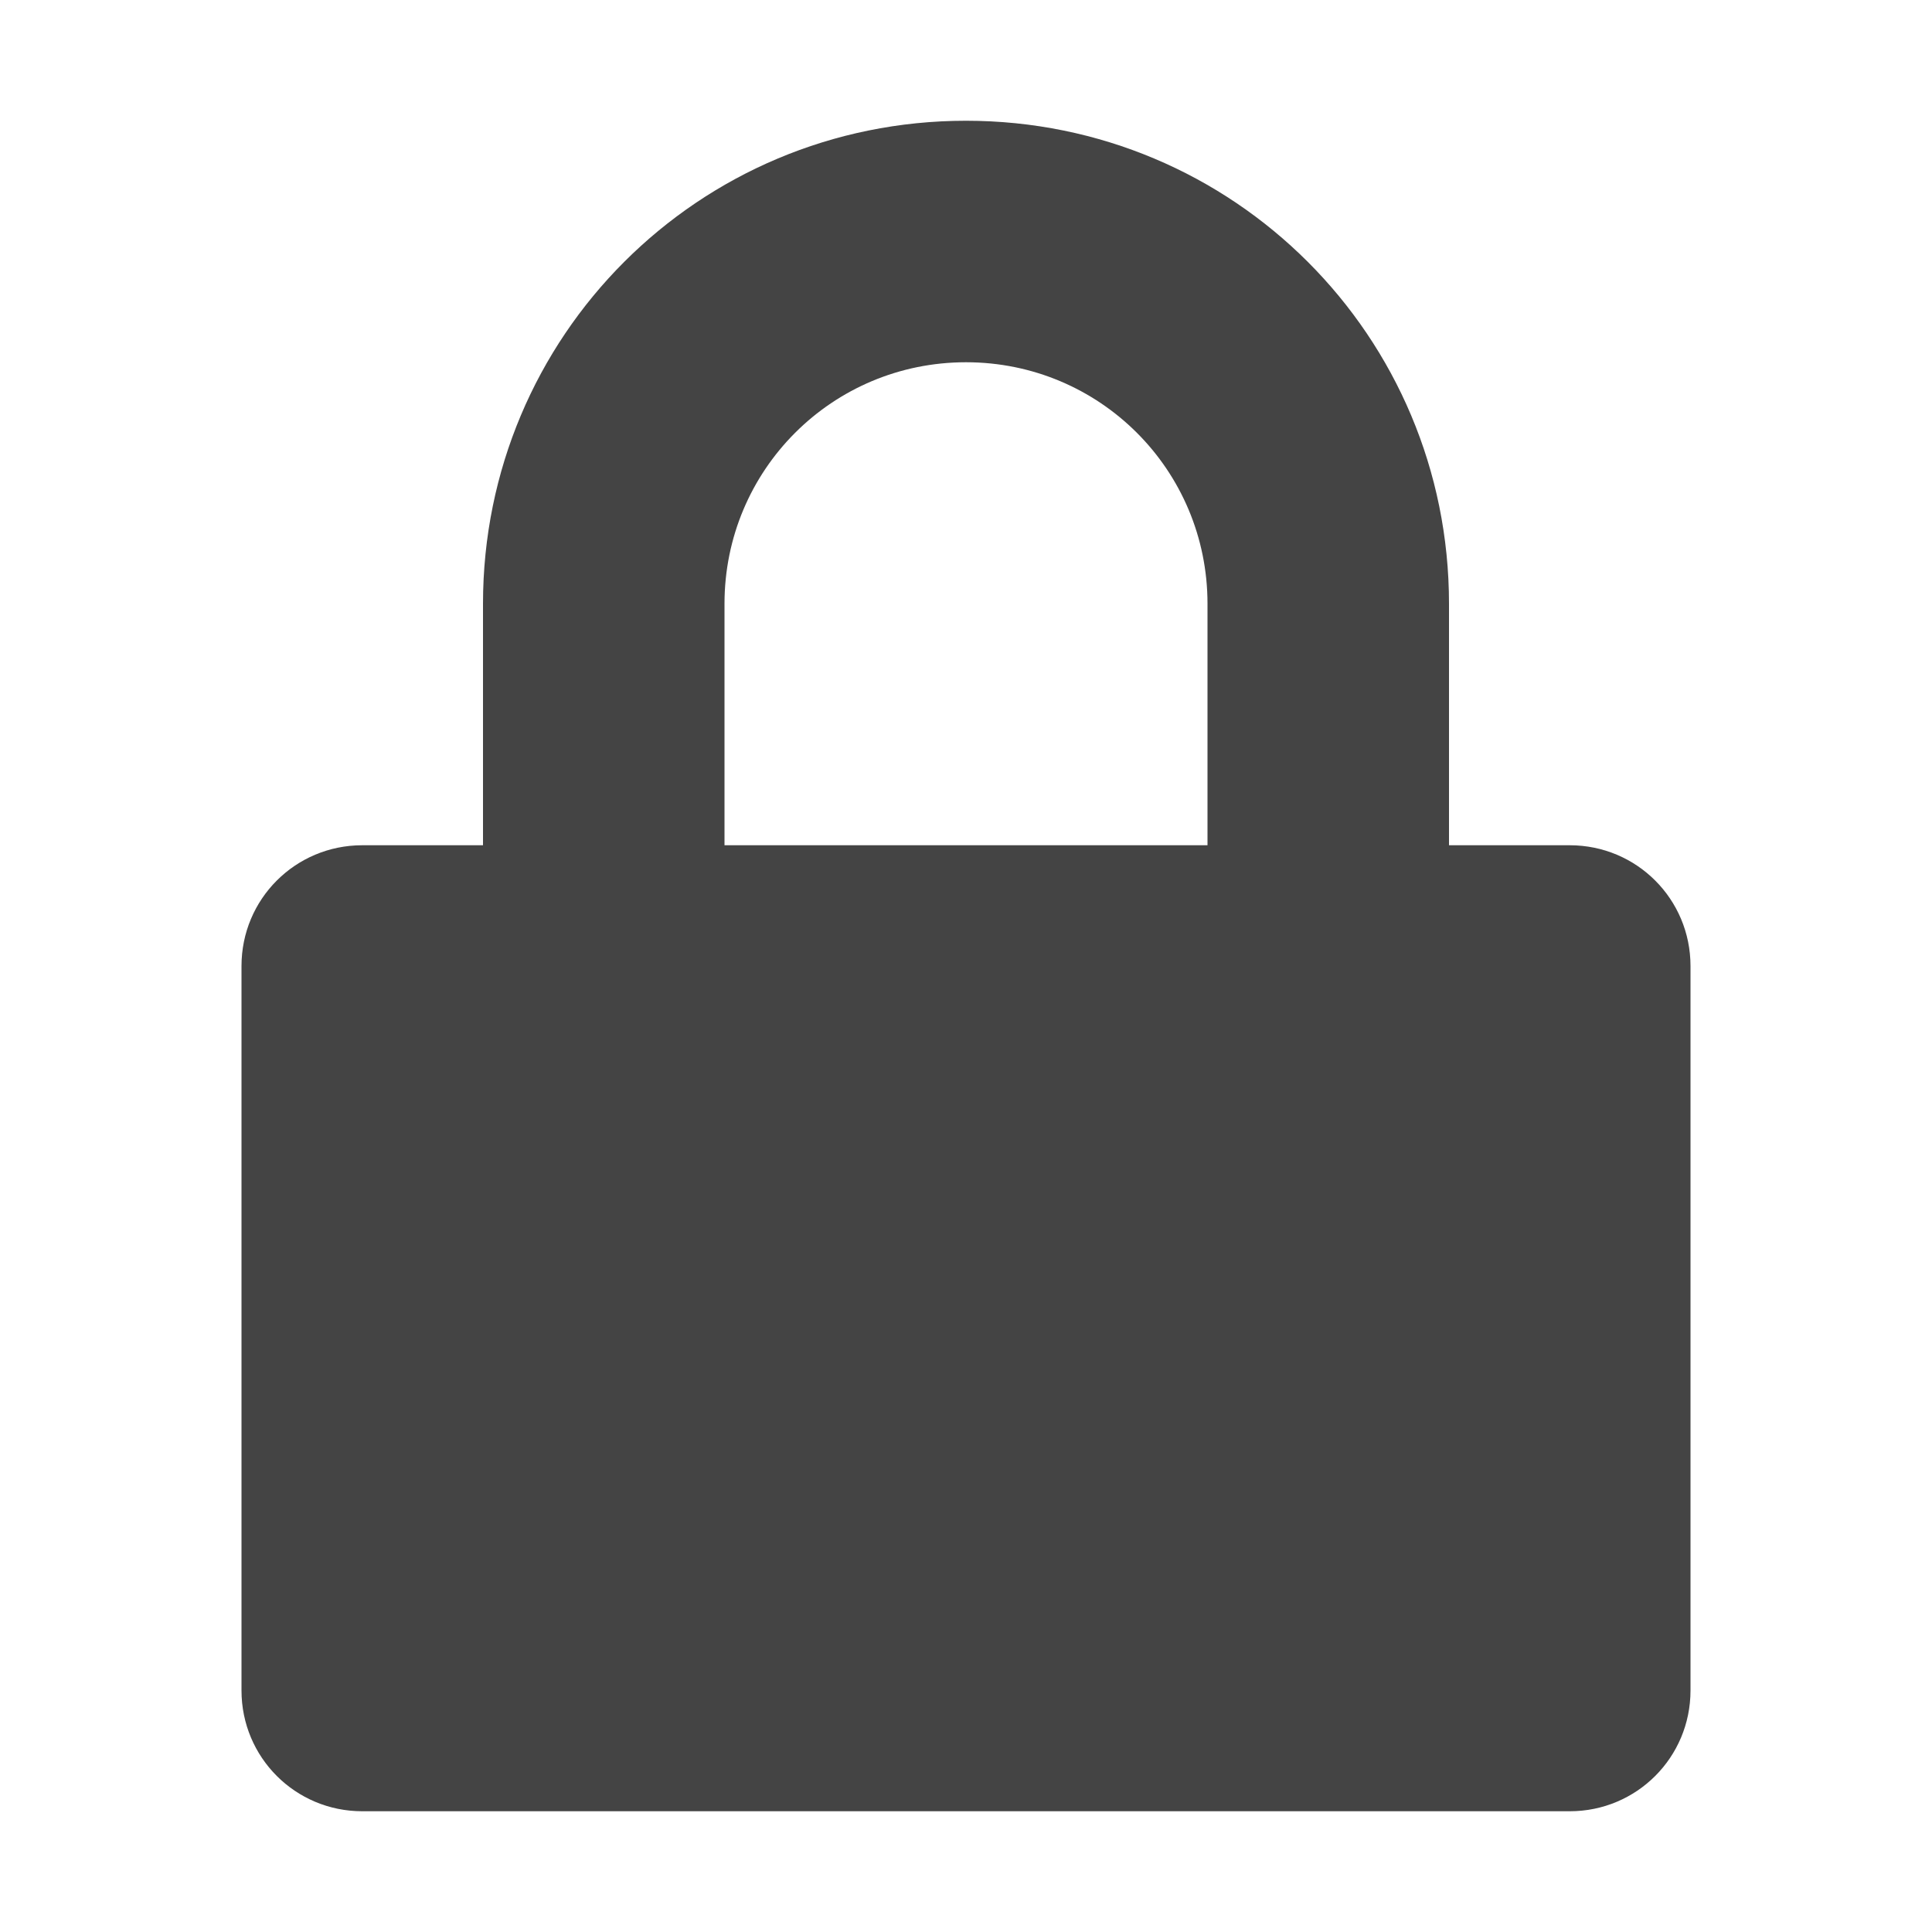
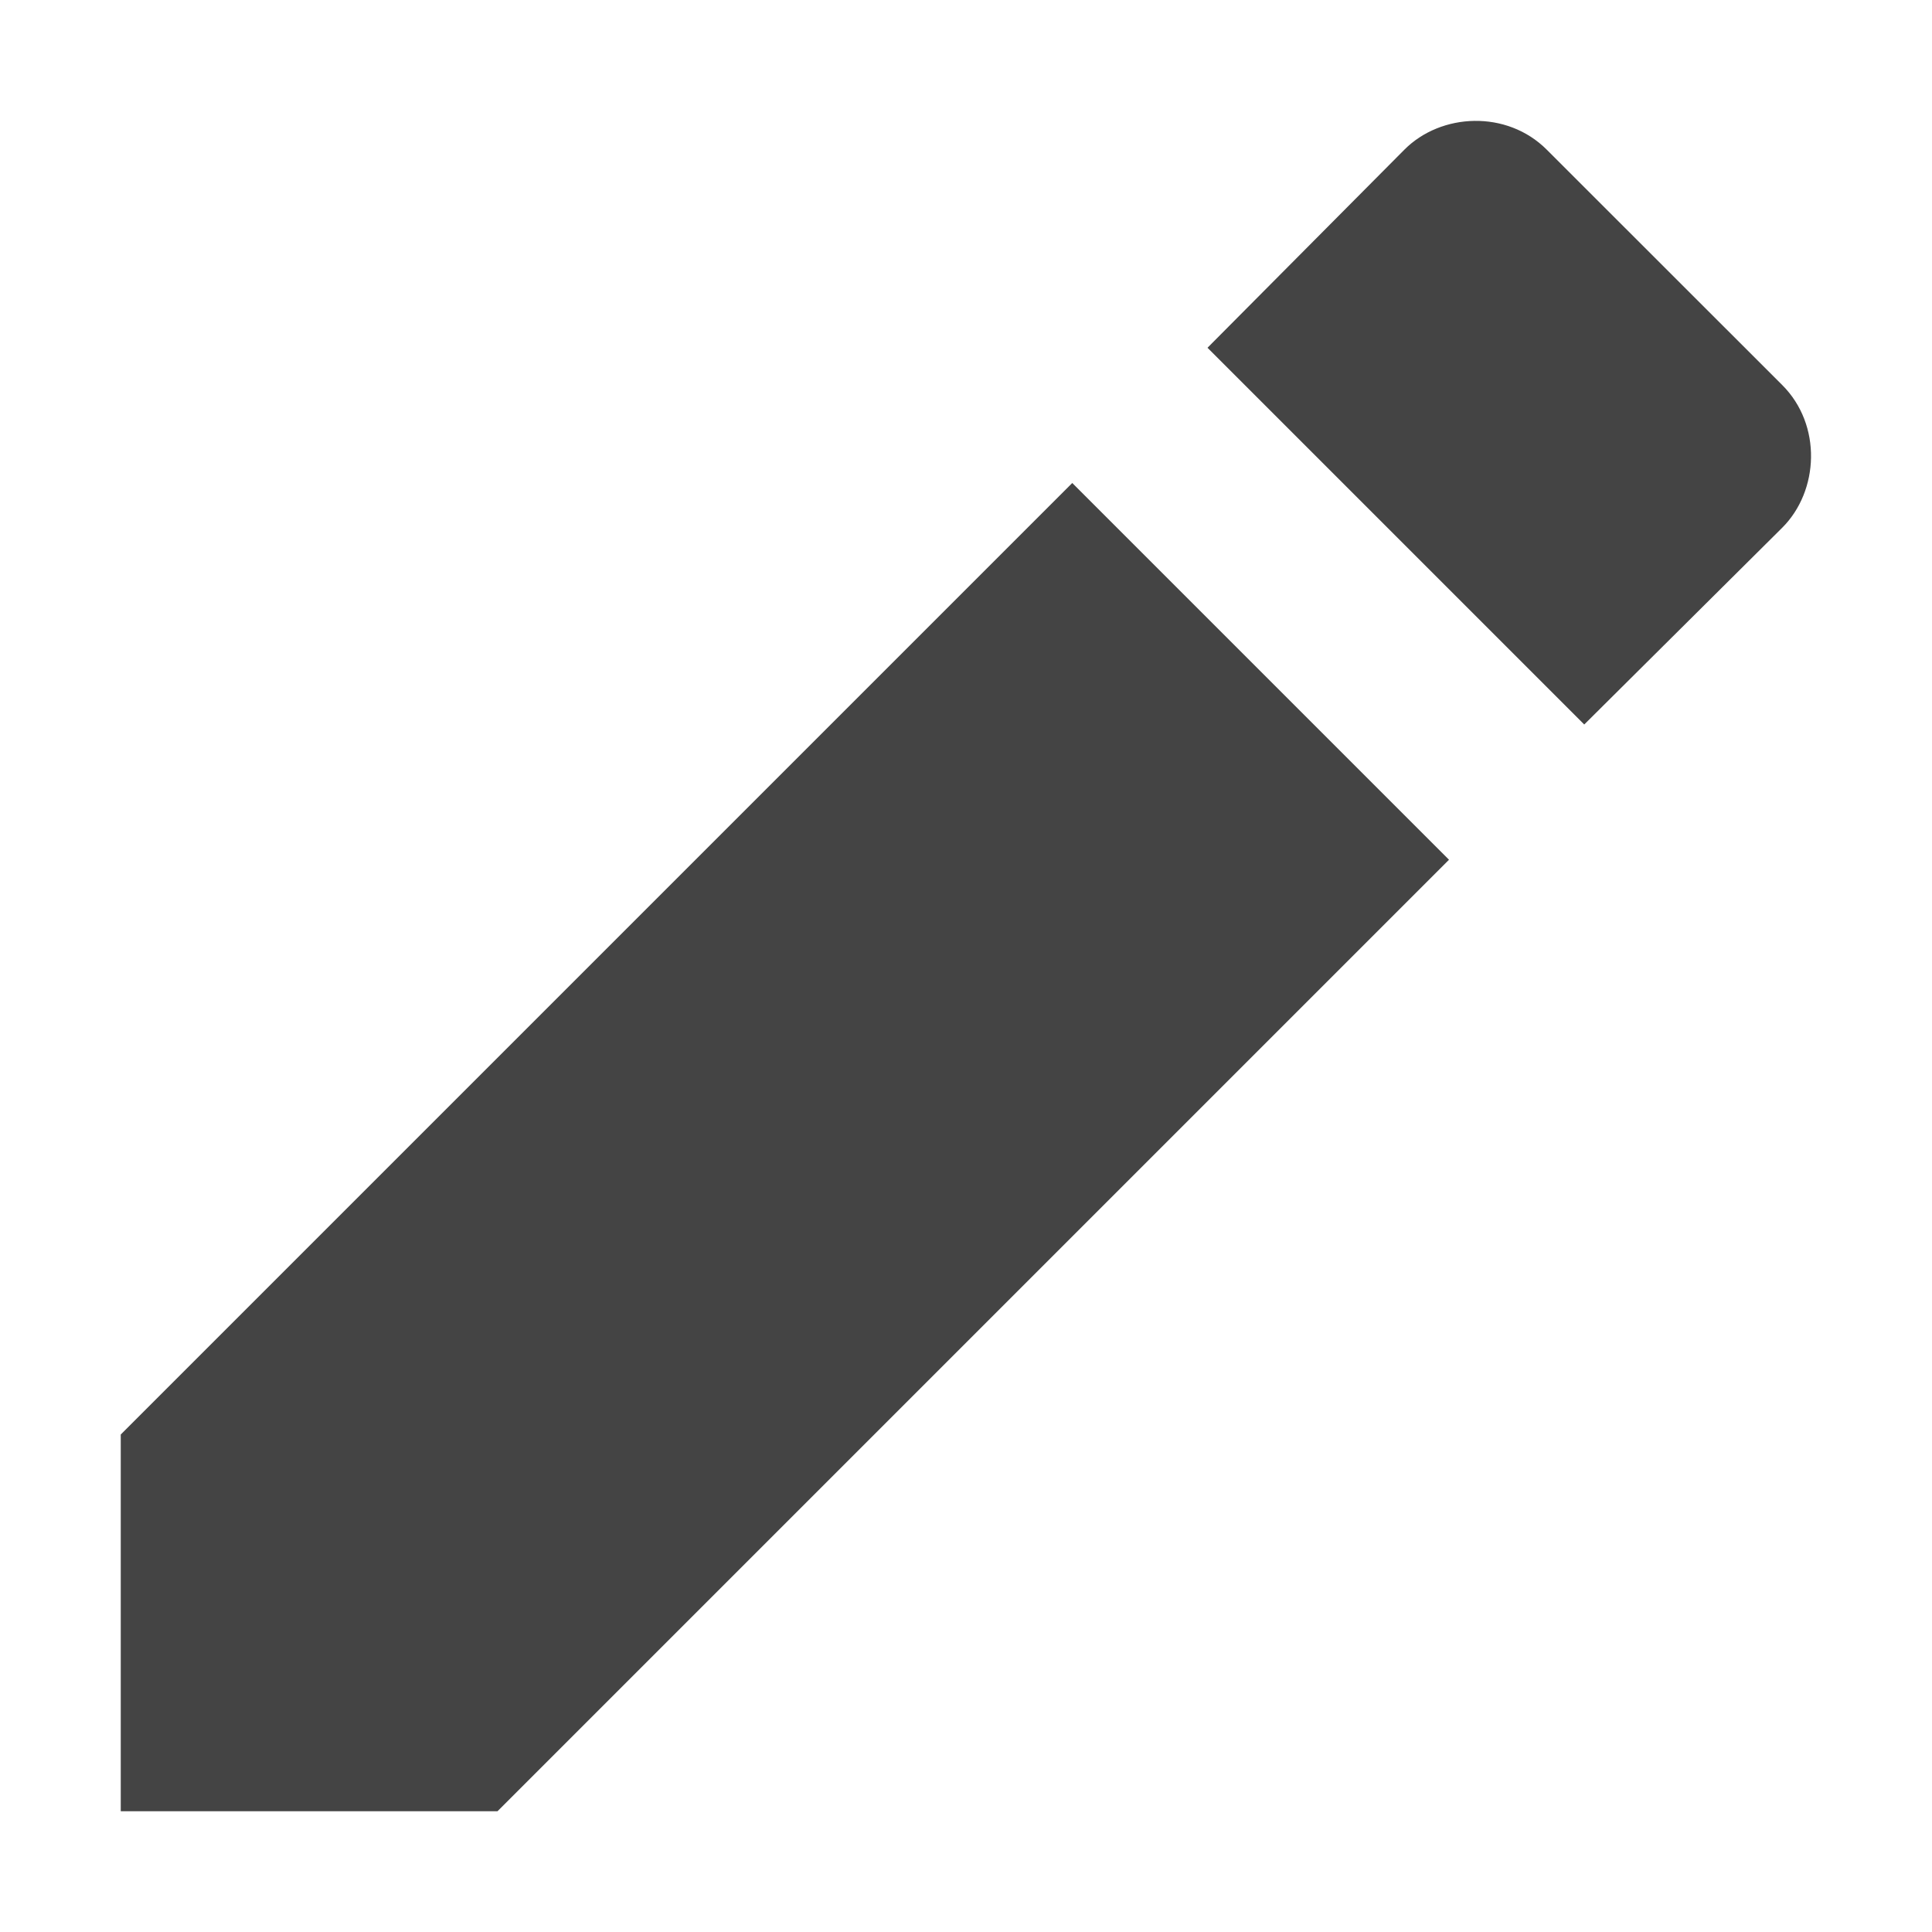
<svg xmlns="http://www.w3.org/2000/svg" width="16" height="16" version="1.1">
  <defs>
    <style id="current-color-scheme" type="text/css">
   .ColorScheme-Text { color:#444444; } .ColorScheme-Highlight { color:#4285f4; } .ColorScheme-NeutralText { color:#ff9800; } .ColorScheme-PositiveText { color:#4caf50; } .ColorScheme-NegativeText { color:#f44336; }
  </style>
  </defs>
-   <path style="fill:currentColor" class="ColorScheme-Text" d="M 8,1 C 5.784,1 4,2.784 4,5 V 7 H 3 C 2.446,7 2,7.446 2,8 V 14 C 2,14.554 2.446,15 3,15 H 13 C 13.554,15 14,14.554 14,14 V 8 C 14,7.446 13.554,7 13,7 H 12 V 5 C 12,2.784 10.216,1 8,1 Z M 8,3 C 9.108,3 10,3.892 10,5 V 7 H 6 V 5 C 6,3.892 6.892,3 8,3 Z" />
+   <path style="fill:currentColor" class="ColorScheme-Text" d="M 1,11.88 V 15 H 4.12 L 12,7.12 8.88,4 Z M 14.76,4.37 C 15.065,4.065 15.09,3.519 14.76,3.189 L 12.81,1.24 C 12.48,0.909 11.934,0.934 11.63,1.24 L 10,2.88 13.12,6 Z" />
</svg>
